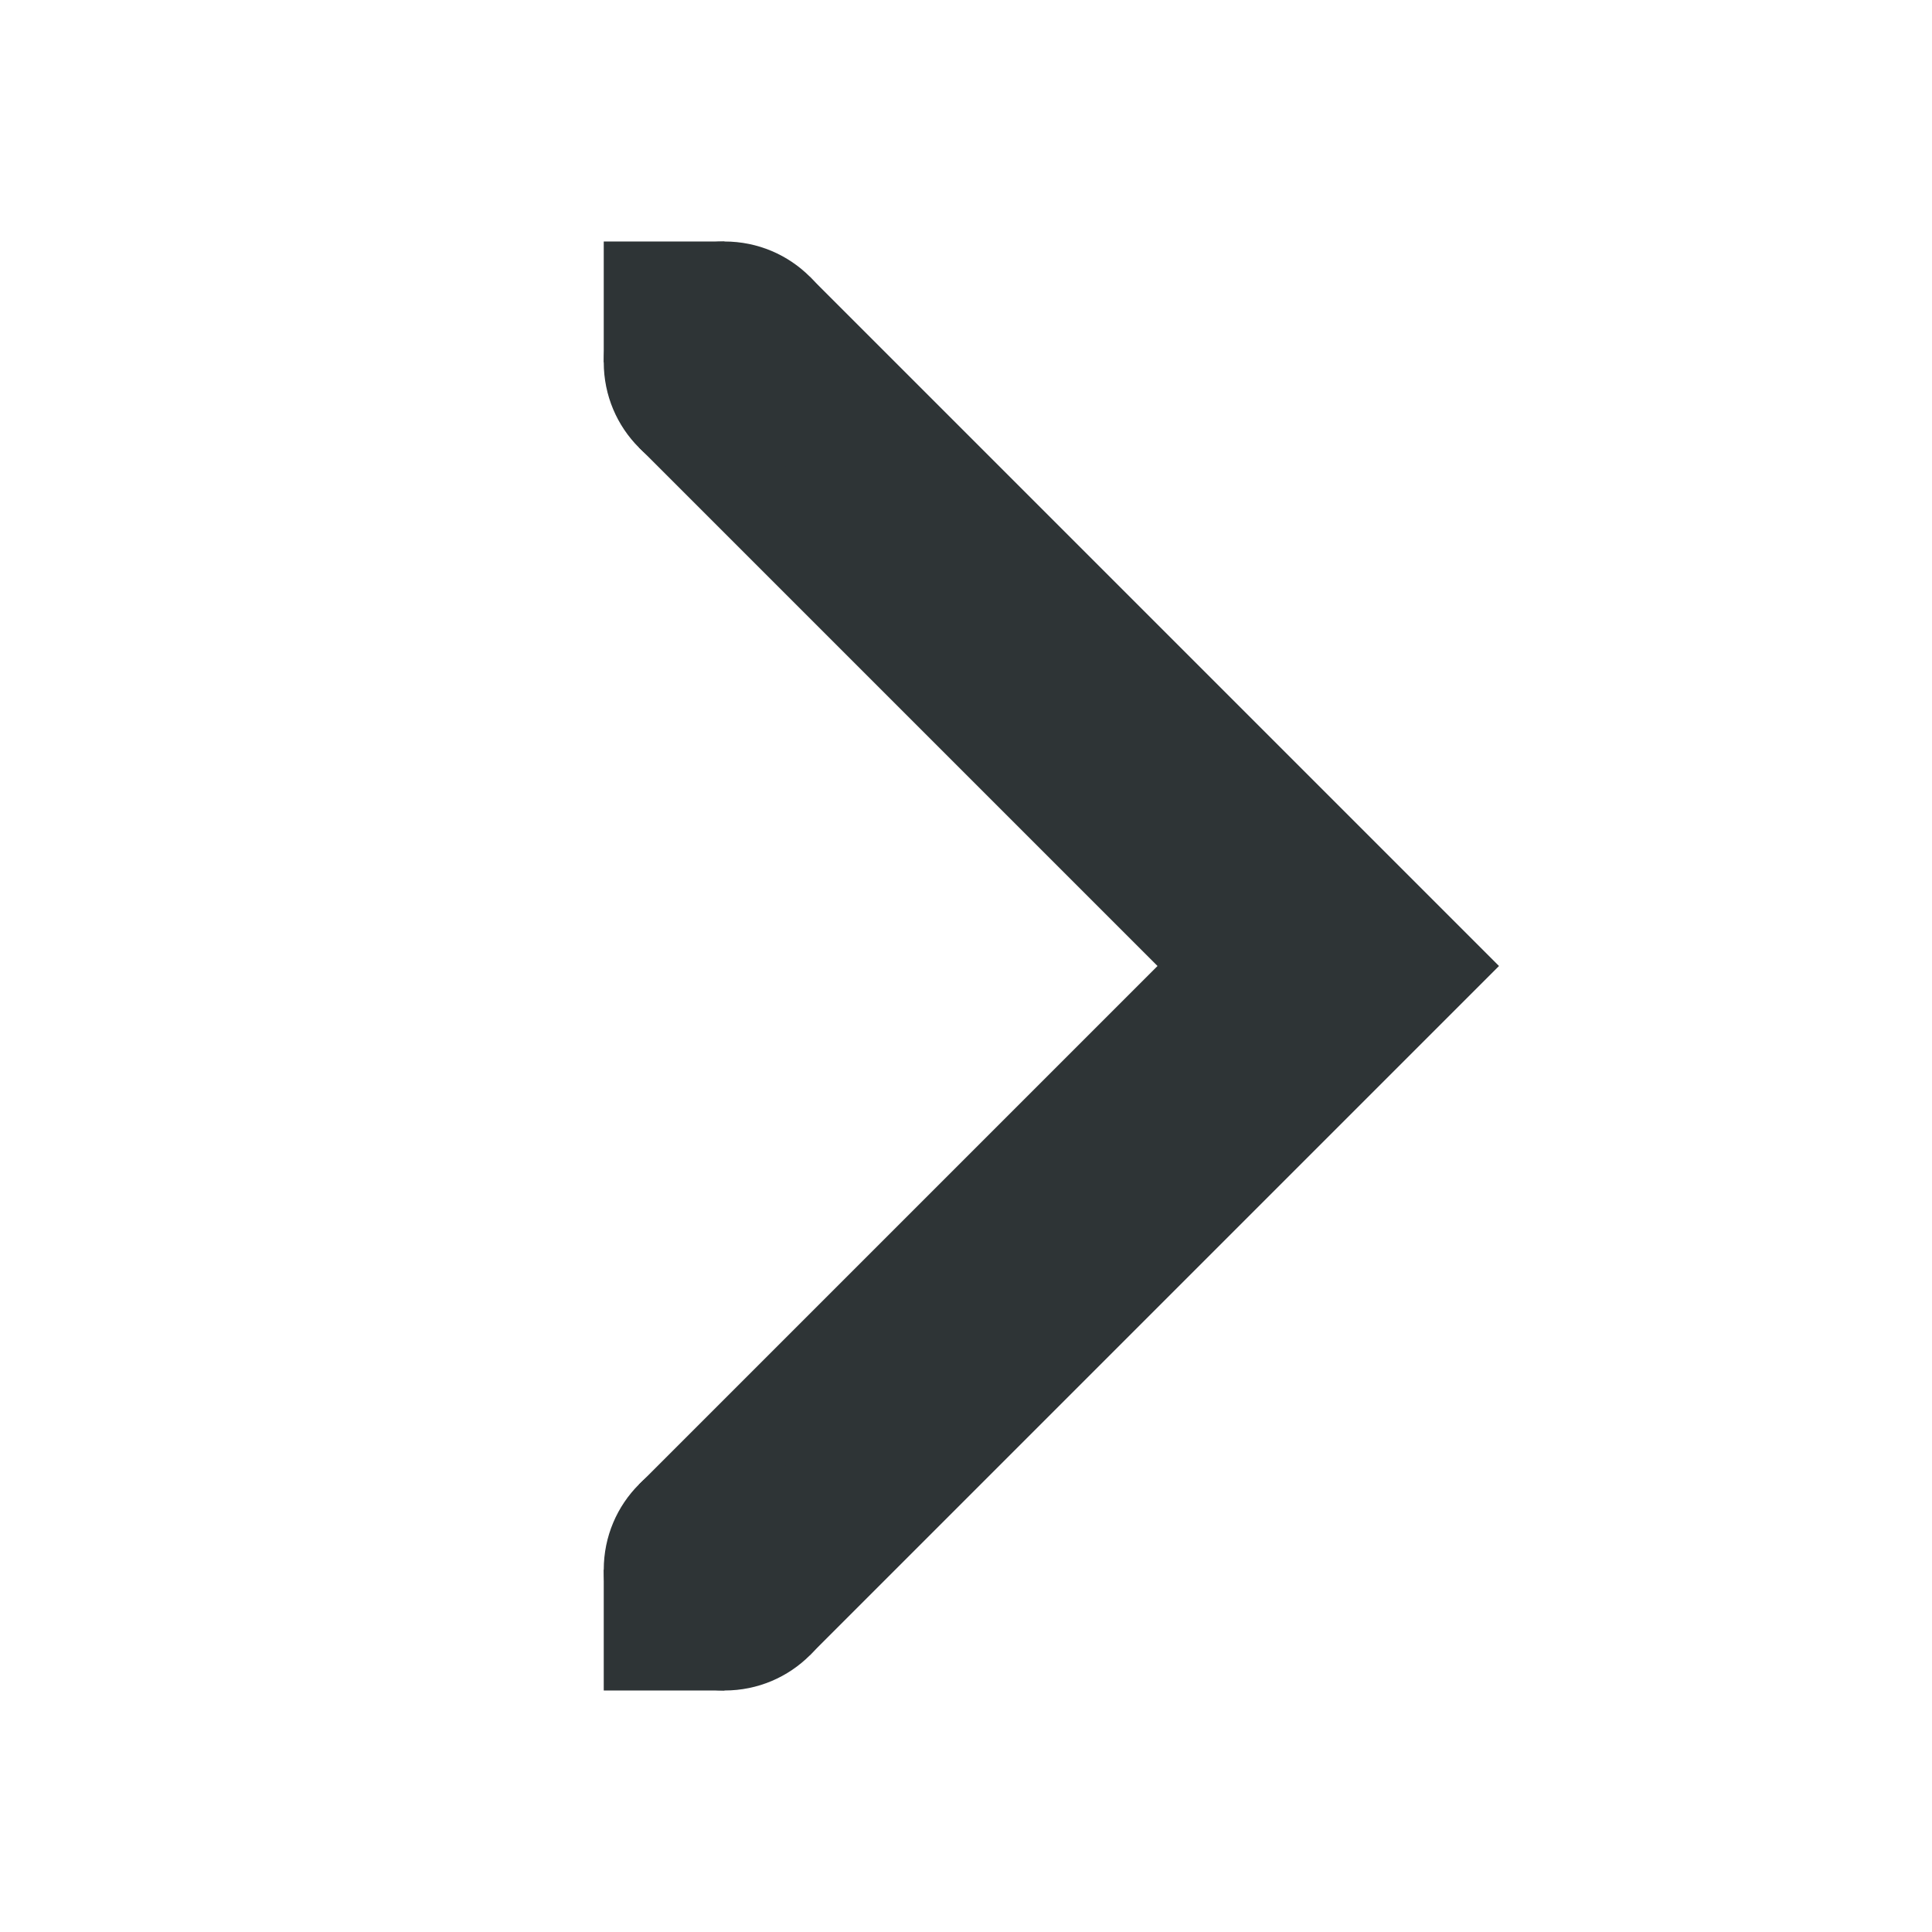
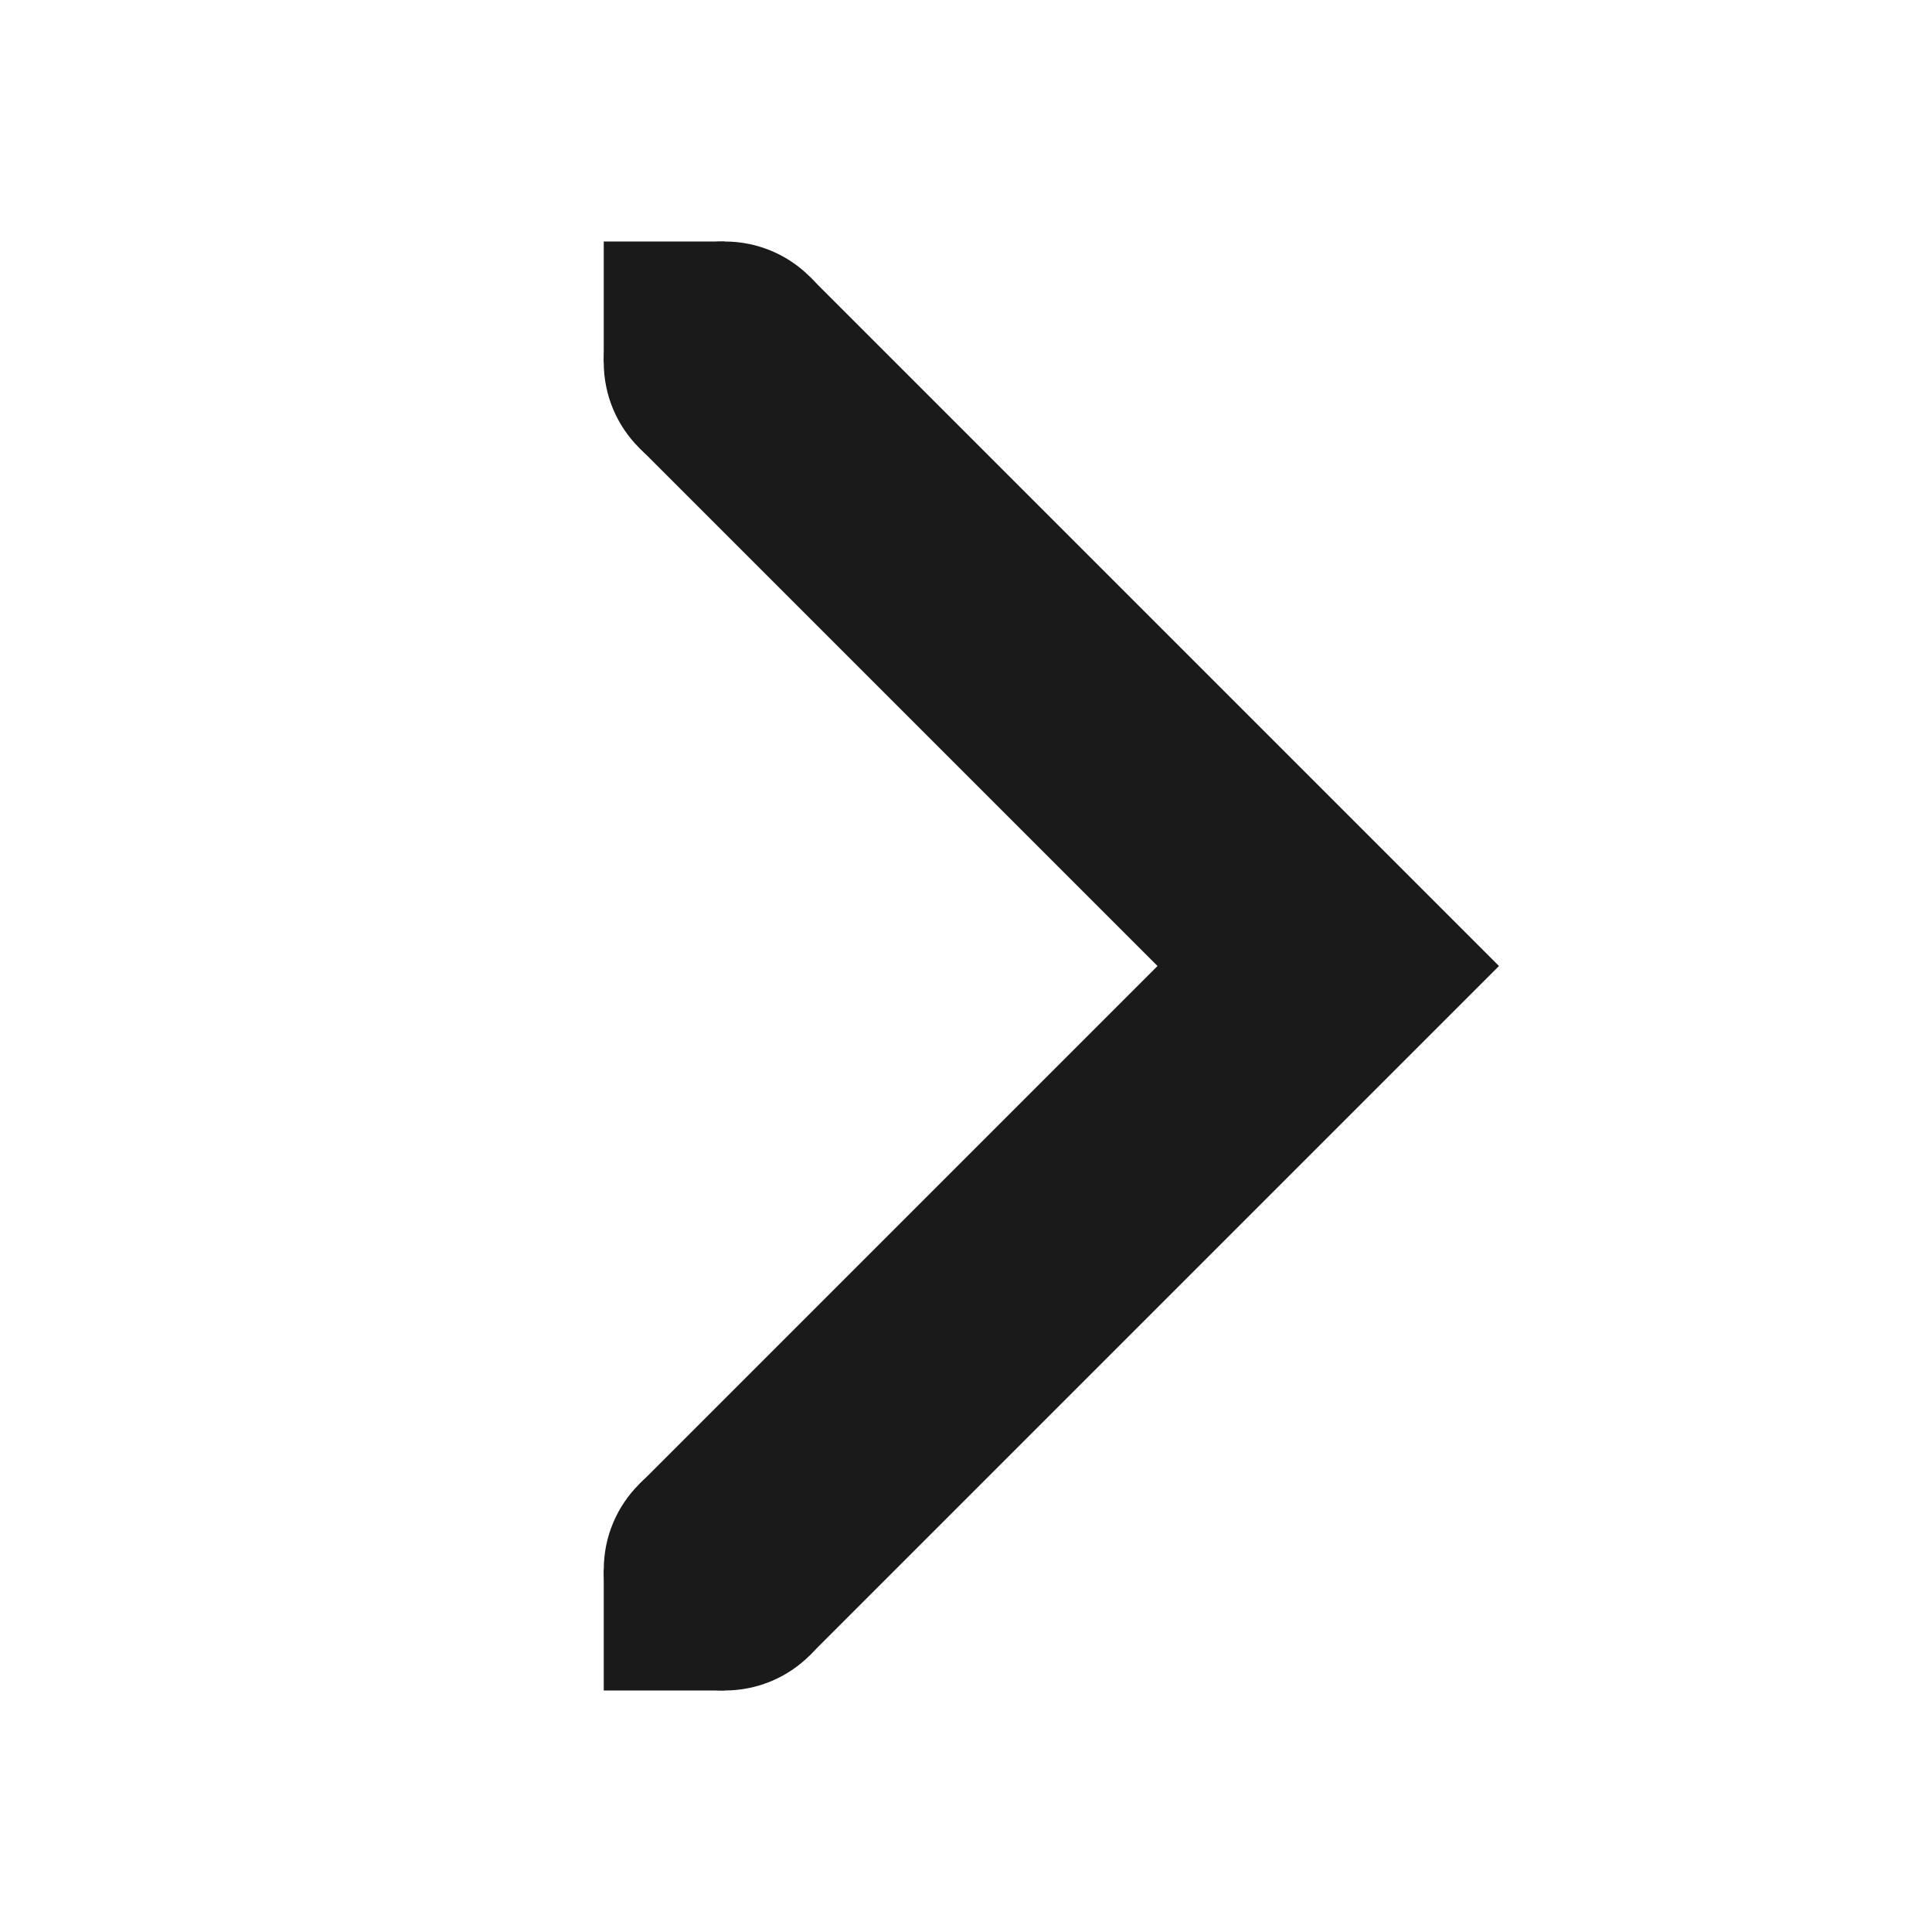
- <svg xmlns="http://www.w3.org/2000/svg" width="16" height="16">
-   <g color="#000" fill="#2e3436">
-     <path d="M6.707 2.293L5.293 3.707 9.586 8l-4.293 4.293 1.414 1.414L12.414 8z" style="line-height:normal;font-variant-ligatures:normal;font-variant-position:normal;font-variant-caps:normal;font-variant-numeric:normal;font-variant-alternates:normal;font-feature-settings:normal;text-indent:0;text-align:start;text-decoration-line:none;text-decoration-style:solid;text-decoration-color:#000;text-transform:none;text-orientation:mixed;white-space:normal;shape-padding:0;isolation:auto;mix-blend-mode:normal;solid-color:#000;solid-opacity:1;marker:none" font-weight="400" font-family="sans-serif" overflow="visible" />
-     <path d="M6 13H5v1h1zM6 2H5v1h1z" style="marker:none" overflow="visible" />
-     <path d="M6 2c-.554 0-1 .446-1 1s.446 1 1 1 1-.446 1-1-.446-1-1-1zm0 10c-.554 0-1 .446-1 1s.446 1 1 1 1-.446 1-1-.446-1-1-1z" style="marker:none" overflow="visible" />
+ <svg xmlns="http://www.w3.org/2000/svg" id="svg10" version="1.1" height="16" width="16">
+   <defs id="defs14" />
+   <g style="opacity:1;fill:#1a1a1a;fill-opacity:1" id="g8" fill="#2e3436" color="#000000">
+     <path id="path2" overflow="visible" font-family="sans-serif" font-weight="400" style="line-height:normal;font-variant-ligatures:normal;font-variant-position:normal;font-variant-caps:normal;font-variant-numeric:normal;font-variant-alternates:normal;font-feature-settings:normal;text-indent:0;text-align:start;text-decoration:none;text-decoration-line:none;text-decoration-style:solid;text-decoration-color:#000000;text-transform:none;text-orientation:mixed;white-space:normal;shape-padding:0;isolation:auto;mix-blend-mode:normal;solid-color:#000000;solid-opacity:1;fill:#1a1a1a;fill-opacity:1;marker:none" d="M 6.707,2.293 5.293,3.707 9.586,8 5.293,12.293 6.707,13.707 12.414,8 Z" />
+     <path id="path4" overflow="visible" style="fill:#1a1a1a;fill-opacity:1;marker:none" d="M 6,13 H 5 v 1 H 6 Z M 6,2 H 5 v 1 h 1 z" />
+     <path id="path6" overflow="visible" style="fill:#1a1a1a;fill-opacity:1;marker:none" d="M 6,2 C 5.446,2 5,2.446 5,3 5,3.554 5.446,4 6,4 6.554,4 7,3.554 7,3 7,2.446 6.554,2 6,2 Z m 0,10 c -0.554,0 -1,0.446 -1,1 0,0.554 0.446,1 1,1 0.554,0 1,-0.446 1,-1 0,-0.554 -0.446,-1 -1,-1 z" />
  </g>
</svg>
